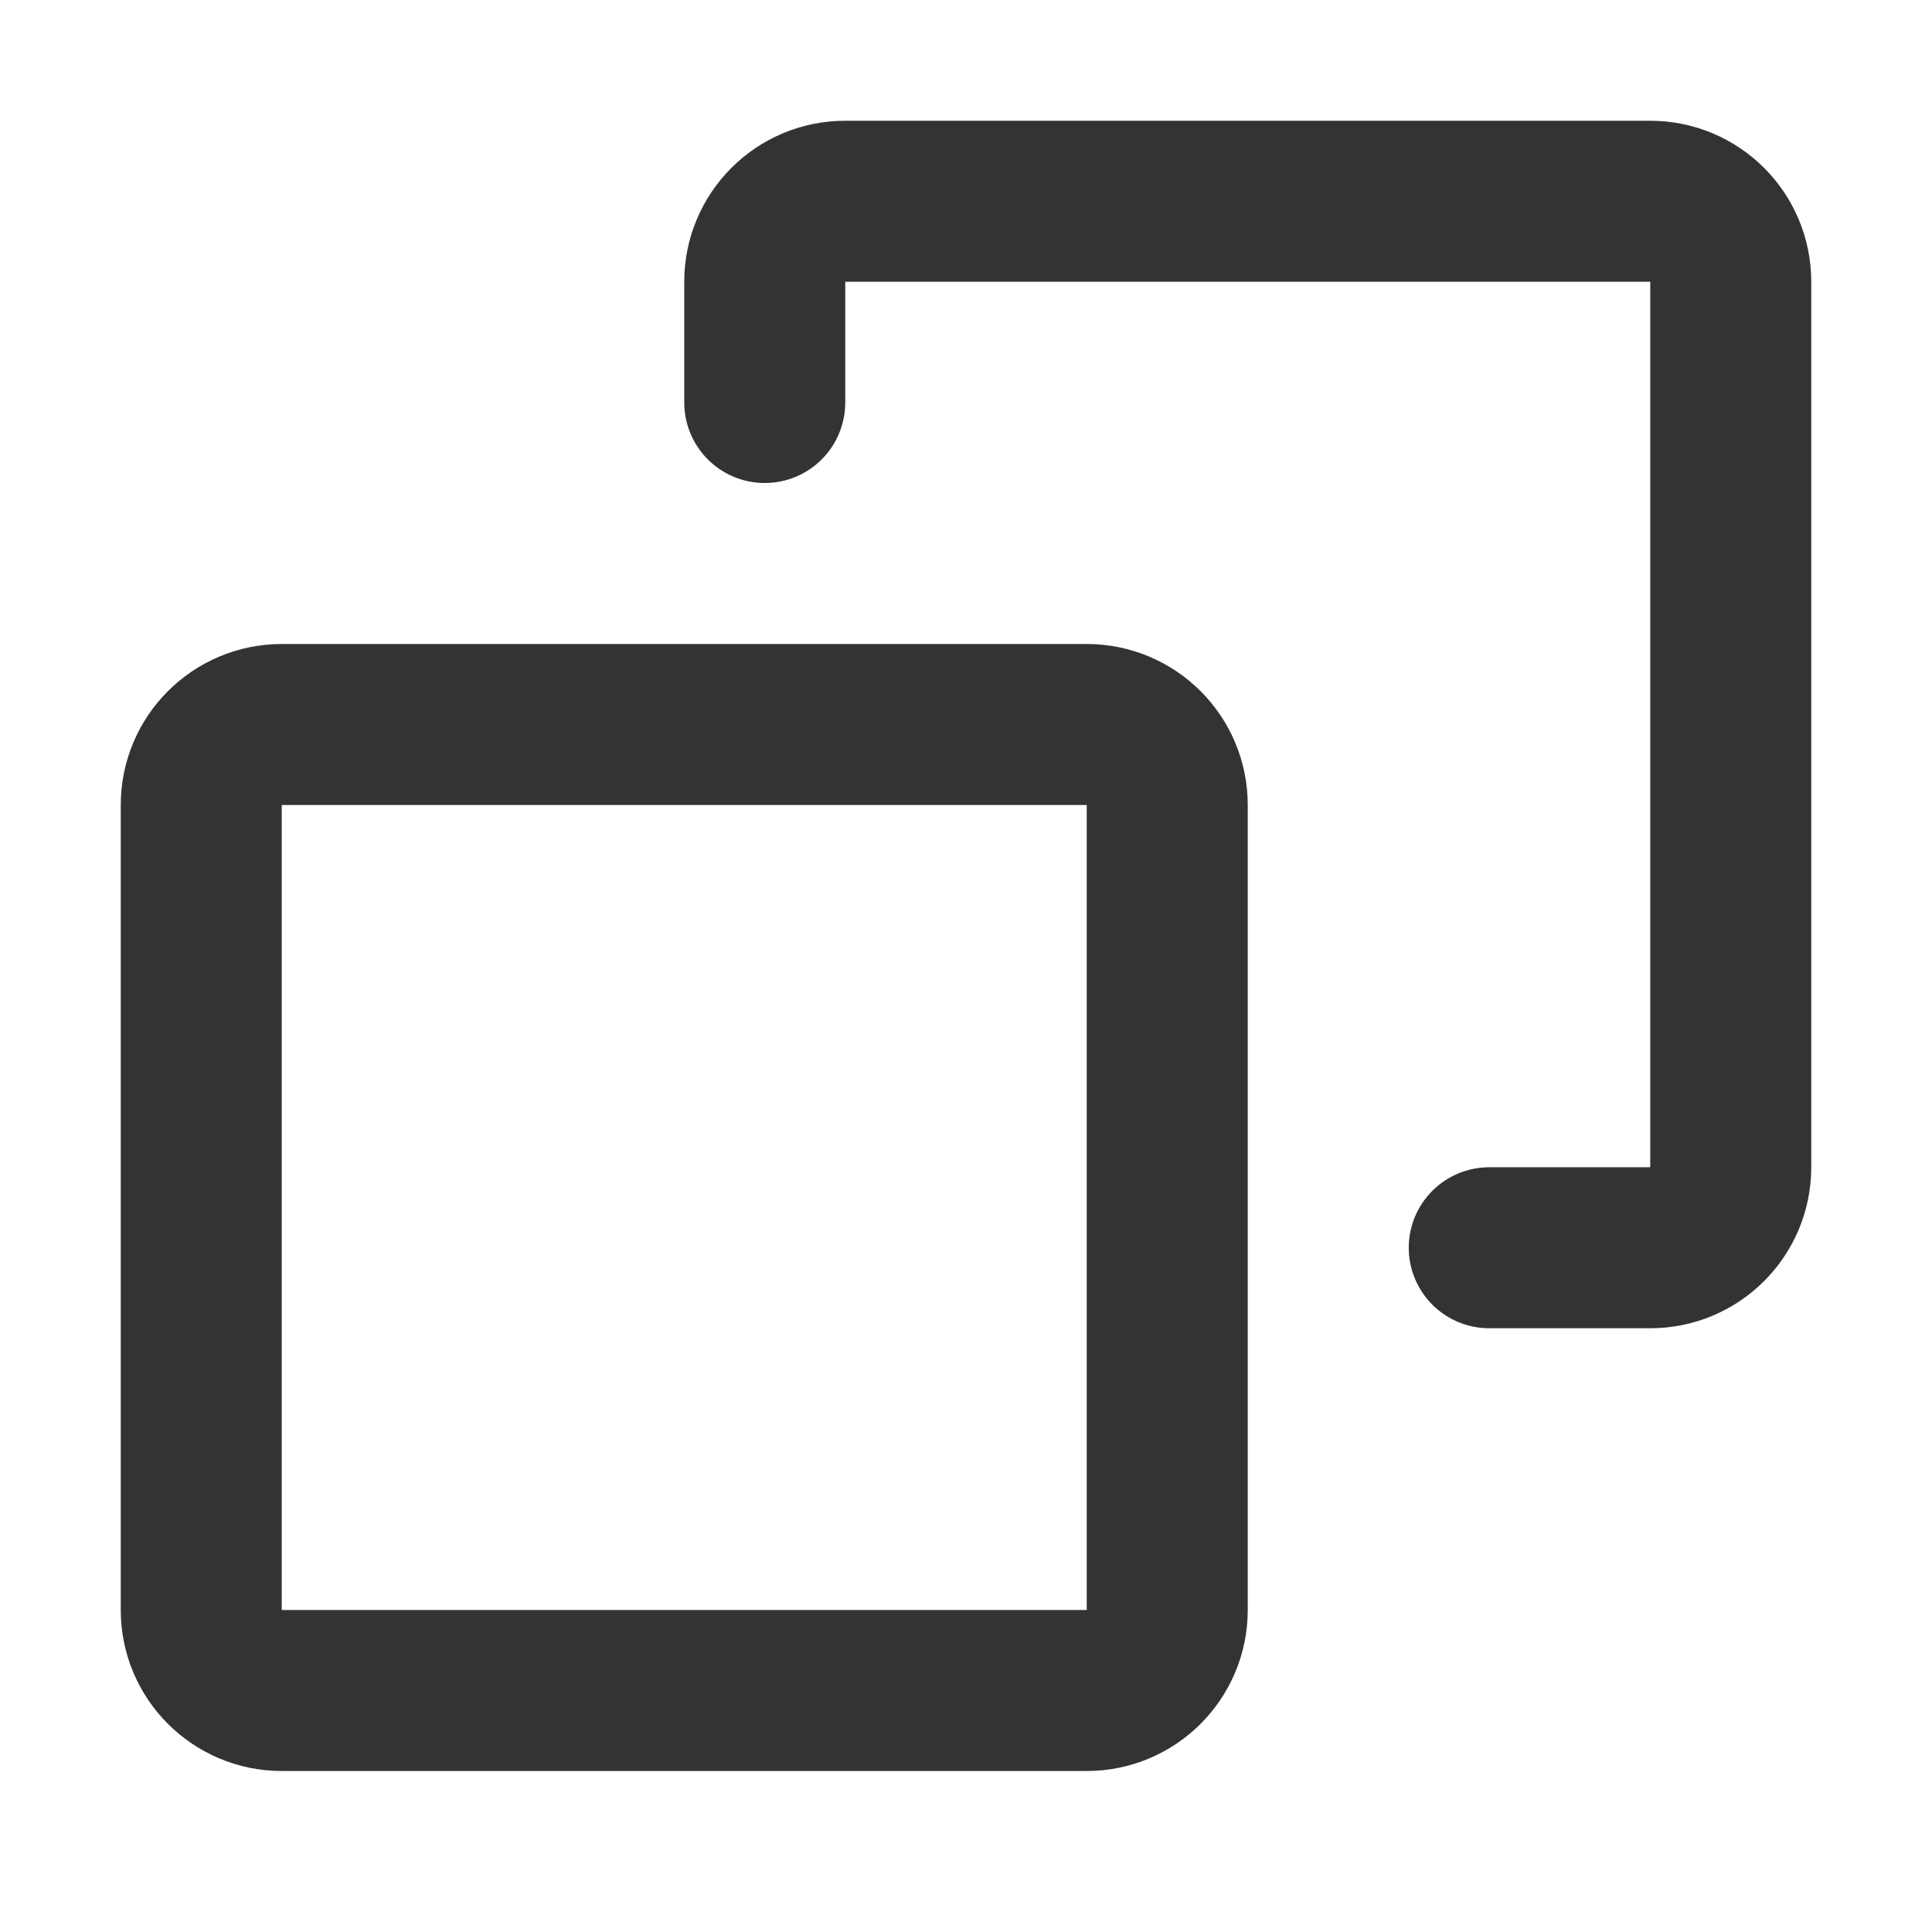
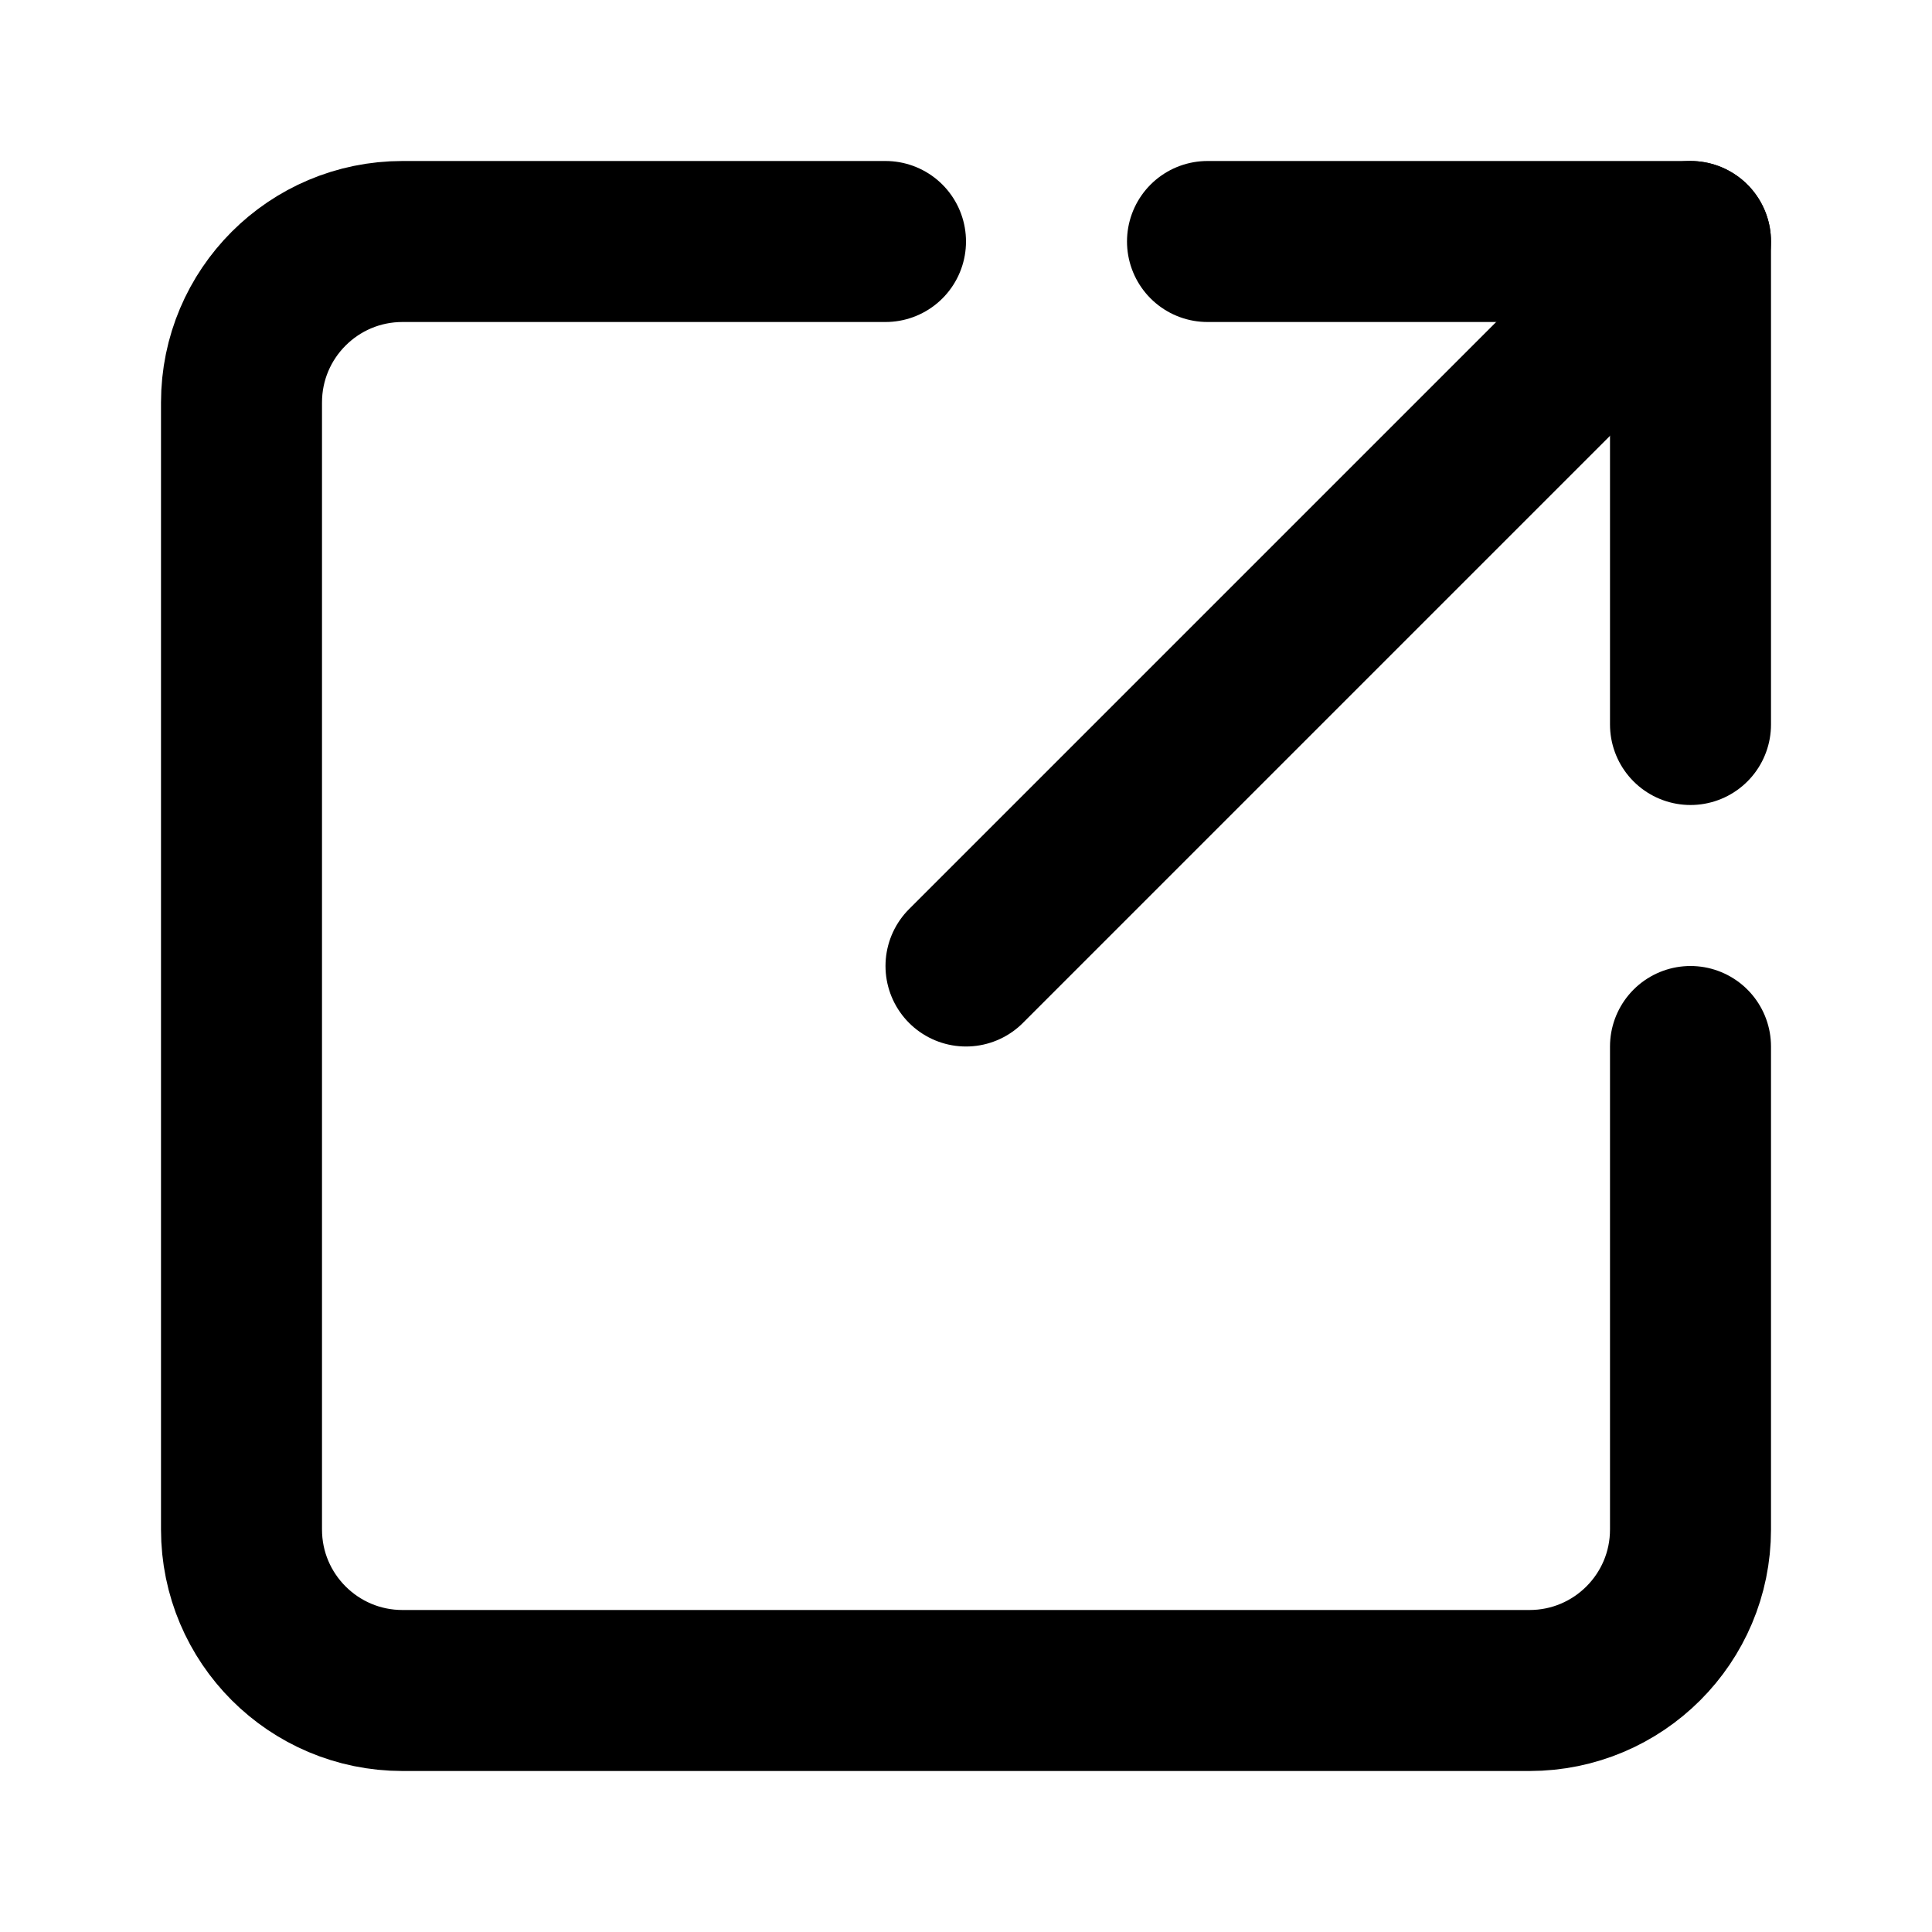
- <svg xmlns="http://www.w3.org/2000/svg" width="24" height="24" viewBox="0 0 48 48" fill="none">
-   <style>
-     .icon-stroke { stroke: #333; }
-     @media (prefers-color-scheme: dark) {
-       .icon-stroke { stroke: #e0e0e0; }
-     }
-   </style>
-   <path d="M19 10V7C19 5.895 19.895 5 21 5H41C42.105 5 43 5.895 43 7V29C43 30.105 42.105 31 41 31H37" class="icon-stroke" stroke-width="4" stroke-linecap="round" stroke-linejoin="round" />
-   <rect x="5" y="18" width="24" height="24" rx="2" fill="none" class="icon-stroke" stroke-width="4" stroke-linecap="round" stroke-linejoin="round" />
+ <svg xmlns="http://www.w3.org/2000/svg" width="24" height="24" viewBox="0 0 24 24" fill="none" stroke="currentColor" stroke-width="2" stroke-linecap="round" stroke-linejoin="round" class="lucide lucide-square-arrow-out-up-right-icon lucide-square-arrow-out-up-right">
+   <path d="M21 13v6a2 2 0 0 1-2 2H5a2 2 0 0 1-2-2V5a2 2 0 0 1 2-2h6" />
+   <path d="m21 3-9 9" />
+   <path d="M15 3h6v6" />
</svg>
